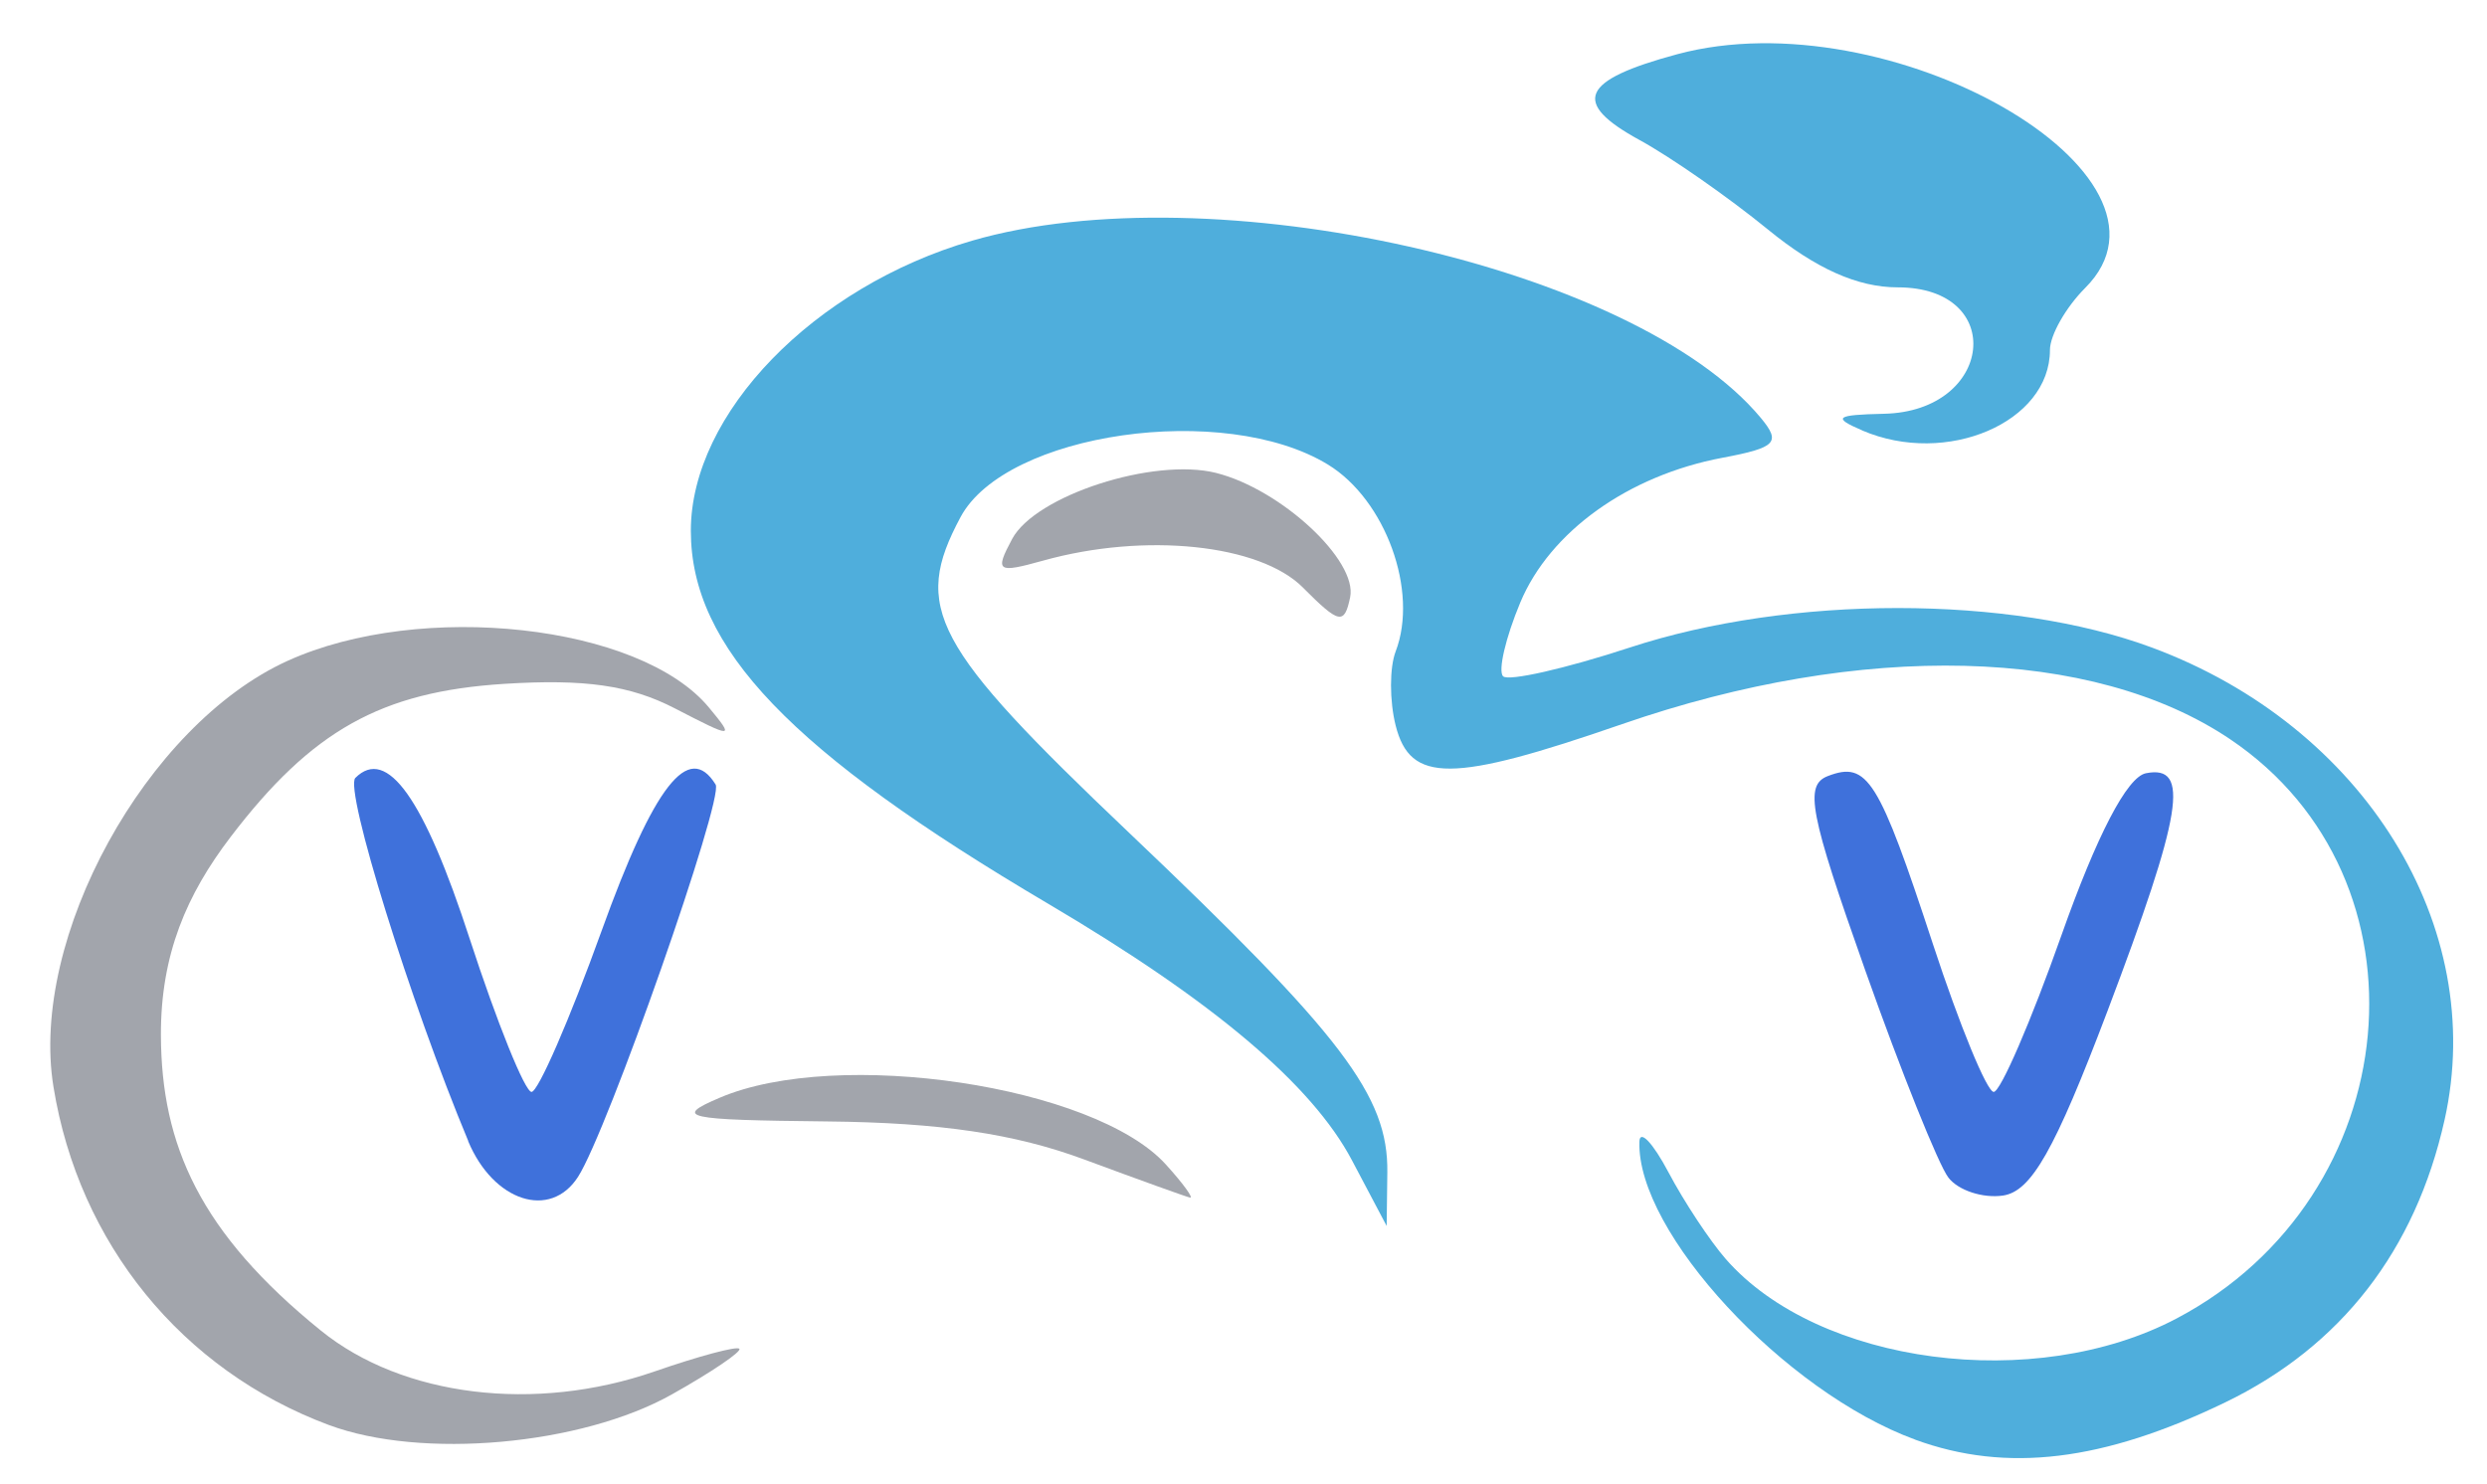
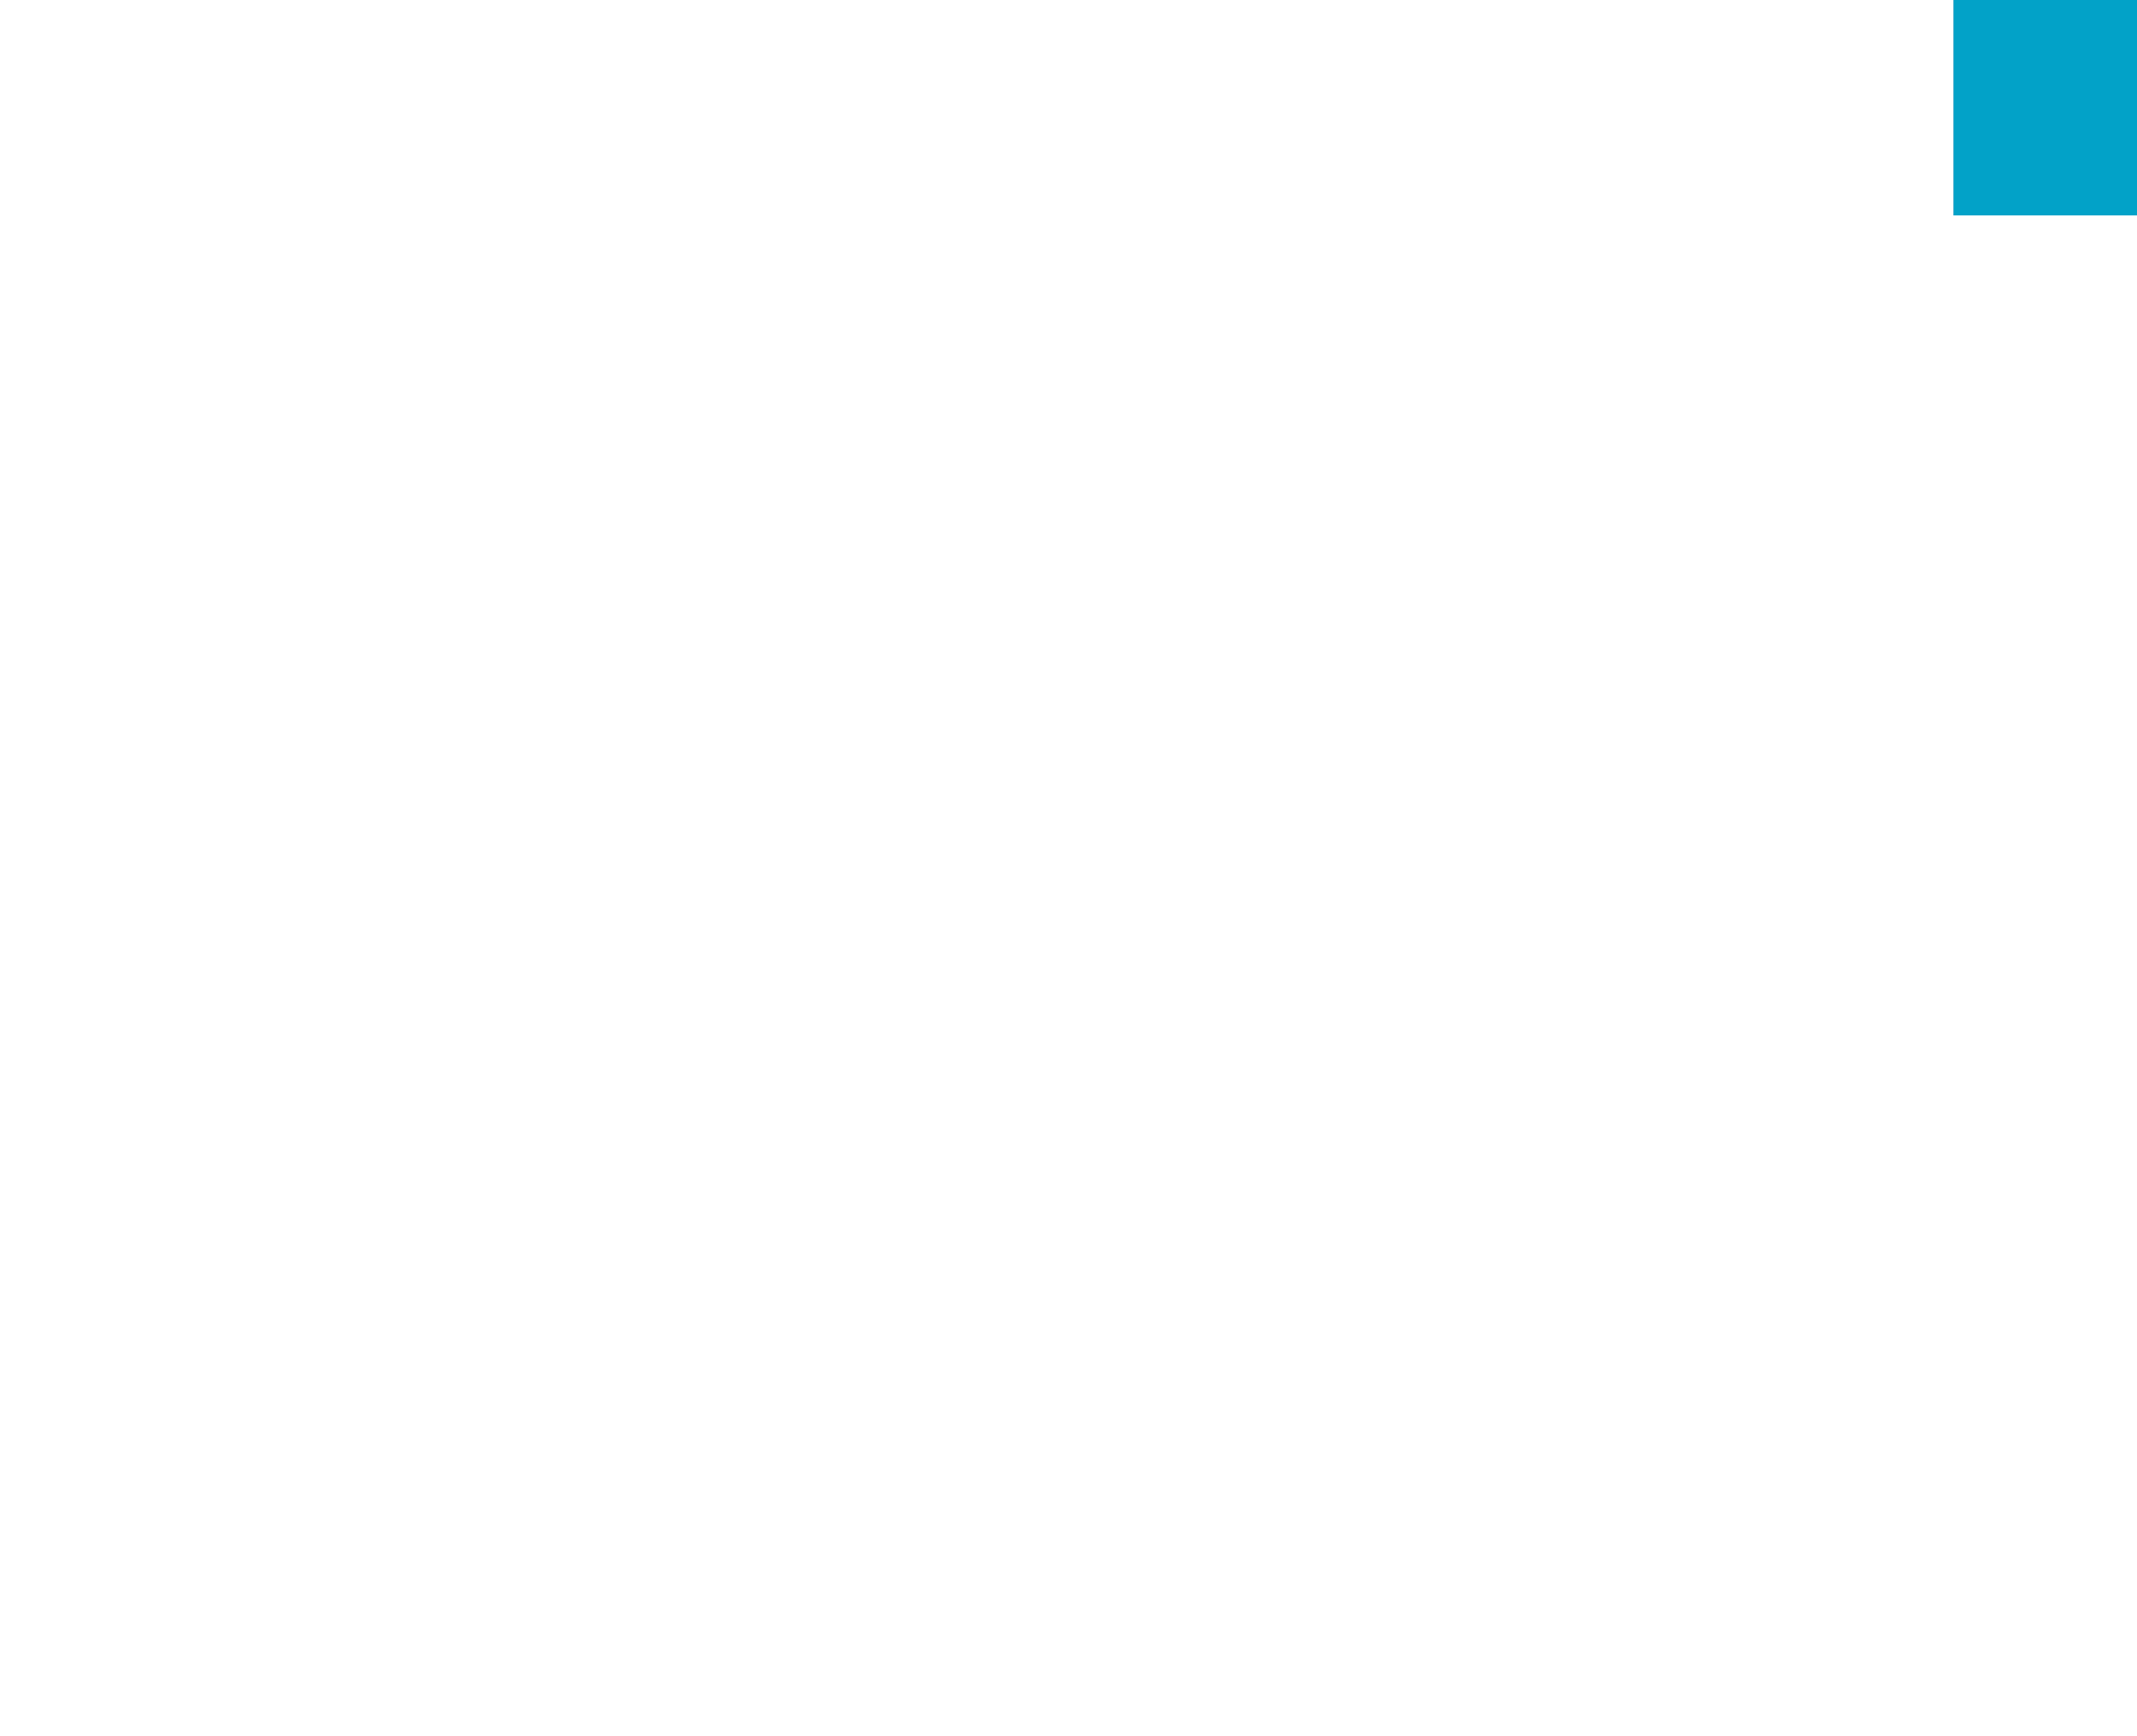
- <svg xmlns="http://www.w3.org/2000/svg" width="139.087" height="83" viewBox="0 0 36.8 21.96" version="1.1" id="svg4676">
-   <defs id="defs4670" />
-   <g id="layer1" transform="translate(0,-275.0386)">
-     <path style="fill:#4faedc;fill-opacity:1;stroke-width:0.265" d="m 28.339,296.344 c -1.937,-0.709 -4.122,-3.07 -4.081,-4.409 0.006,-0.188 0.199,0.016 0.43,0.452 0.231,0.437 0.613,1.015 0.849,1.285 1.369,1.565 4.573,1.986 6.672,0.878 3.42,-1.805 3.854,-6.508 0.791,-8.571 -2.031,-1.369 -5.446,-1.454 -8.998,-0.224 -2.521,0.873 -3.135,0.876 -3.351,0.019 -0.091,-0.363 -0.091,-0.856 2.91e-4,-1.094 0.342,-0.892 -0.149,-2.246 -1.003,-2.767 -1.534,-0.936 -4.765,-0.473 -5.435,0.778 -0.719,1.343 -0.419,1.903 2.495,4.673 3.154,2.998 3.834,3.892 3.82,5.024 l -0.01,0.794 -0.513,-0.971 c -0.593,-1.123 -2.054,-2.357 -4.491,-3.795 -3.814,-2.25 -5.292,-3.792 -5.292,-5.523 0,-1.734 1.819,-3.611 4.16,-4.292 3.534,-1.027 9.814,0.384 11.673,2.623 0.301,0.363 0.228,0.439 -0.568,0.589 -1.394,0.262 -2.553,1.092 -2.992,2.143 -0.218,0.522 -0.332,1.013 -0.254,1.091 0.078,0.078 0.921,-0.113 1.873,-0.425 2.375,-0.78 5.628,-0.78 7.729,3.2e-4 3.138,1.165 4.97,4.124 4.329,6.99 -0.433,1.934 -1.532,3.35 -3.241,4.178 -1.809,0.876 -3.241,1.049 -4.593,0.554 z" id="path4711" />
-     <path style="fill:#a2a5ac;fill-opacity:1;stroke-width:0.265" d="m 4.867,296.128 c -2.174,-0.811 -3.7,-2.685 -4.076,-5.006 -0.358,-2.204 1.373,-5.353 3.463,-6.303 1.977,-0.898 5.218,-0.539 6.236,0.69 0.382,0.461 0.364,0.462 -0.504,0.013 -0.661,-0.342 -1.333,-0.438 -2.525,-0.363 -1.822,0.116 -2.847,0.69 -4.049,2.266 -0.648,0.85 -1.035,1.736 -1.031,2.935 0.006,1.627 0.579,2.924 2.369,4.372 1.208,0.977 3.167,1.217 4.936,0.603 0.649,-0.225 1.213,-0.377 1.254,-0.336 0.04,0.04 -0.409,0.345 -0.999,0.676 -1.34,0.753 -3.703,0.964 -5.073,0.453 z" id="path4709" />
-     <path style="fill:#3f71db;fill-opacity:1;stroke-width:0.265" d="m 6.929,291.925 c -0.857,-2.052 -1.837,-5.207 -1.671,-5.374 0.468,-0.468 1.016,0.302 1.692,2.381 0.406,1.246 0.818,2.266 0.915,2.266 0.098,0 0.564,-1.072 1.036,-2.381 0.775,-2.151 1.29,-2.812 1.688,-2.168 0.127,0.205 -1.599,5.127 -2.036,5.806 -0.411,0.639 -1.253,0.365 -1.626,-0.529 z" id="path4707" />
-     <path style="fill:#a2a5ac;fill-opacity:1;stroke-width:0.265" d="m 16.046,292.199 c -1.031,-0.383 -2.141,-0.547 -3.809,-0.564 -2.117,-0.022 -2.277,-0.057 -1.587,-0.351 1.748,-0.746 5.546,-0.178 6.601,0.988 0.256,0.282 0.416,0.503 0.357,0.49 -0.059,-0.013 -0.762,-0.266 -1.562,-0.563 z" id="path4705" />
-     <path style="fill:#3f71db;fill-opacity:1;stroke-width:0.265" d="m 28.831,292.467 c -0.146,-0.189 -0.7,-1.568 -1.23,-3.065 -0.826,-2.332 -0.906,-2.744 -0.553,-2.879 0.585,-0.224 0.751,0.042 1.555,2.492 0.394,1.201 0.798,2.183 0.898,2.183 0.1,0 0.551,-1.042 1.001,-2.315 0.526,-1.487 0.973,-2.346 1.251,-2.401 0.658,-0.13 0.541,0.589 -0.571,3.525 -0.779,2.055 -1.124,2.663 -1.544,2.725 -0.298,0.043 -0.661,-0.076 -0.807,-0.265 z" id="path4703" />
-     <path style="fill:#a2a5ac;fill-opacity:1;stroke-width:0.265" d="m 19.281,283.735 c -0.641,-0.644 -2.339,-0.82 -3.845,-0.4 -0.682,0.19 -0.719,0.165 -0.459,-0.321 0.344,-0.642 2.092,-1.208 3.016,-0.977 0.961,0.241 2.098,1.296 1.985,1.841 -0.086,0.411 -0.161,0.395 -0.697,-0.142 z" id="path4701" />
-     <path style="fill:#4faedc;fill-opacity:1;stroke-width:0.265" d="m 27.555,281.408 c -0.445,-0.191 -0.394,-0.23 0.321,-0.246 1.624,-0.035 1.825,-1.871 0.204,-1.871 -0.592,0 -1.211,-0.276 -1.925,-0.86 -0.579,-0.473 -1.431,-1.067 -1.894,-1.32 -1.017,-0.556 -0.872,-0.885 0.557,-1.27 3.131,-0.843 7.714,1.781 6.038,3.457 -0.288,0.288 -0.523,0.702 -0.523,0.92 0,1.071 -1.53,1.727 -2.778,1.191 z" id="path4697" />
+ <svg xmlns="http://www.w3.org/2000/svg" width="330mm" height="268mm" viewBox="0 0 330 268" version="1.1" id="svg8">
+   <defs id="defs2" />
+   <g id="layer1" transform="translate(0,-29)" style="display:inline">
+     <path id="path3740" d="M 301.69,-121.927 V -306.115 H 531.342 760.994 V -121.927 62.261 H 531.342 301.69 Z m 169.033,103.836 6.994,-3.203 -12.315,-0.189 c -29.297,-0.451 -49.469,-19.552 -49.469,-46.842 0,-27.045 20.218,-46.607 48.169,-46.607 18.16,0 13.259,-5.135 -6.248,-6.546 -18.643,-1.349 -32.295,3.896 -43.148,16.576 -25.936,30.3 -14.96,73.82 21.943,87.008 10.948,3.913 25.281,3.83 34.075,-0.197 z m 213.993,-5.319 c 20.25,-10.999 31.436,-35.939 25.302,-56.411 -3.327,-11.105 -11.486,-23.087 -18.969,-27.857 -5.162,-3.291 -4.976,-2.725 1.621,4.943 7.506,8.723 12.35,21.334 12.332,32.101 -0.012,7.394 -9.564,27.904 -15.413,33.096 -13.904,12.341 -39.607,16.875 -56.319,9.935 l -8.668,-3.6 4.875,4.913 c 12.71,12.809 34.838,13.962 55.239,2.88 z M 541.834,-53.262 c 0,-3.82 -21.212,-10.277 -33.807,-10.291 -21.118,-0.023 -23.187,3.627 -3.089,5.449 9.393,0.852 20.225,2.487 24.072,3.634 8.439,2.517 12.823,2.93 12.823,1.207 z m 27.978,-8.381 c 0,-1.466 -12.59,-14.871 -27.978,-29.787 -23.511,-22.791 -27.978,-28.239 -27.978,-34.119 0,-3.849 1.537,-9.193 3.417,-11.875 11.14,-15.905 48.795,-16.532 57.133,-0.952 1.32,2.467 2.401,10.358 2.401,17.535 0,9.719 0.936,13.409 3.668,14.457 2.018,0.774 13.112,-1.489 24.655,-5.03 11.543,-3.541 29.04,-7.118 38.882,-7.949 17.341,-1.464 17.567,-1.56 7.296,-3.093 -12.847,-1.918 -35.175,0.98 -47.621,6.18 -11.002,4.597 -15.222,3.423 -15.222,-4.232 0,-8.024 10.199,-19.244 20.477,-22.527 12.819,-4.095 13.218,-5.504 3.475,-12.256 -30.718,-21.288 -89.886,-23.816 -112.477,-4.807 -26.081,21.946 -16.724,44.395 30.054,72.109 10.701,6.34 23.776,15.419 29.055,20.175 10.93,9.847 10.764,9.752 10.764,6.173 z m -2.387,-69.713 c -6.47,-12.089 -29.316,-14.614 -38.673,-4.274 l -4.396,4.857 13.103,-1.637 c 9.892,-1.236 14.747,-0.746 19.813,1.998 9.781,5.298 13.318,4.969 10.153,-0.944 z m 90.703,-24.96 c 1.379,-3.526 4.078,-8.539 5.997,-11.139 3.144,-4.26 3.029,-5.485 -1.165,-12.381 -5.41,-8.897 -15.515,-13.713 -32.941,-15.703 -19.738,-2.254 -33.235,5.405 -19.038,10.802 3.409,1.296 9.74,5.467 14.07,9.268 4.543,3.989 10.549,6.927 14.203,6.947 9.729,0.055 12.907,3.141 11.7,11.363 -1.353,9.217 3.668,9.805 7.174,0.841 z" style="fill:#066aa0;stroke-width:2.331" />
+   </g>
+   <g id="layer3" style="display:inline">
+     <path id="path3742" d="M 301.69,-150.927 V -335.115 H 531.342 760.994 V -150.927 33.261 H 531.342 301.69 Z m 169.033,103.836 6.994,-3.203 -12.315,-0.189 c -29.297,-0.451 -49.469,-19.552 -49.469,-46.842 0,-27.045 20.218,-46.607 48.169,-46.607 18.16,0 13.259,-5.135 -6.248,-6.546 -18.643,-1.349 -32.295,3.896 -43.148,16.576 -25.936,30.3 -14.96,73.82 21.943,87.008 10.948,3.913 25.281,3.83 34.075,-0.197 z m 71.11,-35.171 c 0,-3.82 -21.212,-10.277 -33.807,-10.291 -21.118,-0.023 -23.187,3.627 -3.089,5.449 9.393,0.852 20.225,2.487 24.072,3.634 8.439,2.517 12.823,2.93 12.823,1.207 z m 25.591,-78.094 c -6.47,-12.089 -29.316,-14.614 -38.673,-4.274 l -4.396,4.857 13.103,-1.637 c 9.892,-1.236 14.747,-0.746 19.813,1.998 9.781,5.298 13.318,4.969 10.153,-0.944 z" style="fill:#02a2c8;stroke-width:2.331" />
+   </g>
+   <g id="layer5" style="display:none" />
+   <g id="layer2" style="display:none">
+     <path id="path3738" d="M 301.69,-150.927 V -335.115 H 531.342 760.994 V -150.927 33.261 H 531.342 301.69 Z m 375.114,106.173 c 14.672,-5.177 25.15,-14.409 31.816,-28.033 14.008,-28.631 2.191,-59.943 -28.24,-74.832 -18.546,-9.074 -49.597,-10.58 -70.68,-3.428 -8.196,2.78 -15.777,4.18 -16.846,3.111 -4.306,-4.306 6.831,-16.491 19.336,-21.156 6.827,-2.547 12.413,-6.059 12.413,-7.805 0,-5.138 -21.433,-17.967 -39.351,-23.553 -23.698,-7.388 -56.115,-7.238 -73.124,0.338 -13.612,6.063 -28.387,20.761 -28.943,28.791 -1.716,24.798 4.865,32.685 50.815,60.898 19.67,12.077 35.813,26.435 35.813,31.853 0,1.238 1.705,2.25 3.789,2.25 2.979,0 3.485,-1.518 2.368,-7.102 -1.971,-9.856 -9.441,-18.959 -34.168,-41.635 -24.001,-22.01 -27.28,-27.541 -22.179,-37.407 4.102,-7.932 13.965,-11.779 30.201,-11.779 17.823,0 21.51,3.641 23.472,23.182 2.308,22.985 3.312,23.42 32.757,14.199 21.851,-6.843 26.589,-7.536 45.363,-6.639 18.596,0.889 22.056,1.777 30.64,7.862 12.319,8.733 18.319,19.971 18.319,34.311 0,17.703 -8.684,31.739 -24.481,39.569 -23.798,11.795 -47.987,4.627 -64.876,-19.225 l -4.127,-5.829 1.334,8.151 c 1.846,11.281 12.27,23.299 26.802,30.902 13.954,7.3 26.953,8.235 41.777,3.005 z m -203.675,-2.303 c 11.513,-4.81 10.029,-6.217 -4.729,-4.482 -51.907,6.101 -72.986,-62.409 -26.821,-87.172 8.879,-4.763 12.77,-5.455 25.315,-4.507 12.611,0.953 14.342,0.639 11.602,-2.1 -7.679,-7.679 -40.618,-7.999 -50.658,-0.492 -11.967,8.948 -19.45,18.231 -23.569,29.241 -5.308,14.186 -5.803,23.063 -1.996,35.769 8.265,27.586 44.404,44.797 70.856,33.744 z m -4.064,-29.845 c 3.298,-3.987 19.106,-46.265 19.127,-51.155 0.009,-2.168 -0.938,-4.532 -2.104,-5.253 -5.143,-3.179 -9.712,2.712 -15.438,19.905 -3.382,10.156 -7.029,17.923 -8.103,17.259 -1.074,-0.664 -4.258,-8.278 -7.074,-16.919 -6.407,-19.658 -10.013,-24.089 -15.3,-18.803 -3.429,3.429 -3.018,5.695 4.976,27.458 4.792,13.046 10.221,25.228 12.064,27.071 4.125,4.125 8.663,4.292 11.853,0.437 z m 190.029,-0.437 c 1.843,-1.843 7.272,-14.025 12.064,-27.071 8.119,-22.103 8.449,-23.981 4.833,-27.541 -3.597,-3.542 -4.119,-3.498 -7.158,0.6 -1.803,2.431 -5.514,11.14 -8.247,19.353 -2.733,8.213 -6.112,14.551 -7.508,14.085 -1.397,-0.466 -5.023,-8.297 -8.058,-17.404 -5.161,-15.482 -9.779,-21.097 -14.8,-17.994 -3.617,2.235 -2.382,8.414 6.262,31.345 10.943,29.028 14.422,32.818 22.613,24.627 z m -114.93,-3.774 c 0,-7.72 -38.129,-15.279 -53.103,-10.526 -10.395,3.299 -4.762,5.999 12.884,6.174 9.938,0.099 22.266,1.562 27.395,3.253 12.047,3.97 12.823,4.037 12.823,1.1 z m 25.646,-75.435 c 0,-1.809 -3.228,-6.006 -7.173,-9.326 -8.402,-7.069 -23.646,-8.218 -31.943,-2.407 -6.035,4.227 -7.197,11.632 -1.481,9.438 10.386,-3.985 21.085,-3.79 28.94,0.527 10.246,5.633 11.657,5.846 11.657,1.767 z m 86.418,-20.107 c 2.48,-1.327 4.51,-3.809 4.51,-5.514 0,-1.705 2.098,-5.768 4.663,-9.029 2.565,-3.26 4.663,-8.228 4.663,-11.039 0,-7.209 -13.659,-20.009 -24.59,-23.044 -14.782,-4.104 -34.659,-3.275 -40.804,1.701 -6.309,5.109 -4.927,8.106 6.682,14.493 4.722,2.598 12.15,7.304 16.507,10.458 4.357,3.154 10.328,5.735 13.268,5.735 10.118,0 9.742,10.118 -0.471,12.681 -3.165,0.794 -5.126,2.463 -4.357,3.708 1.848,2.989 14.237,2.896 19.929,-0.15 z" style="fill:#101314;stroke-width:2.331" />
  </g>
</svg>
